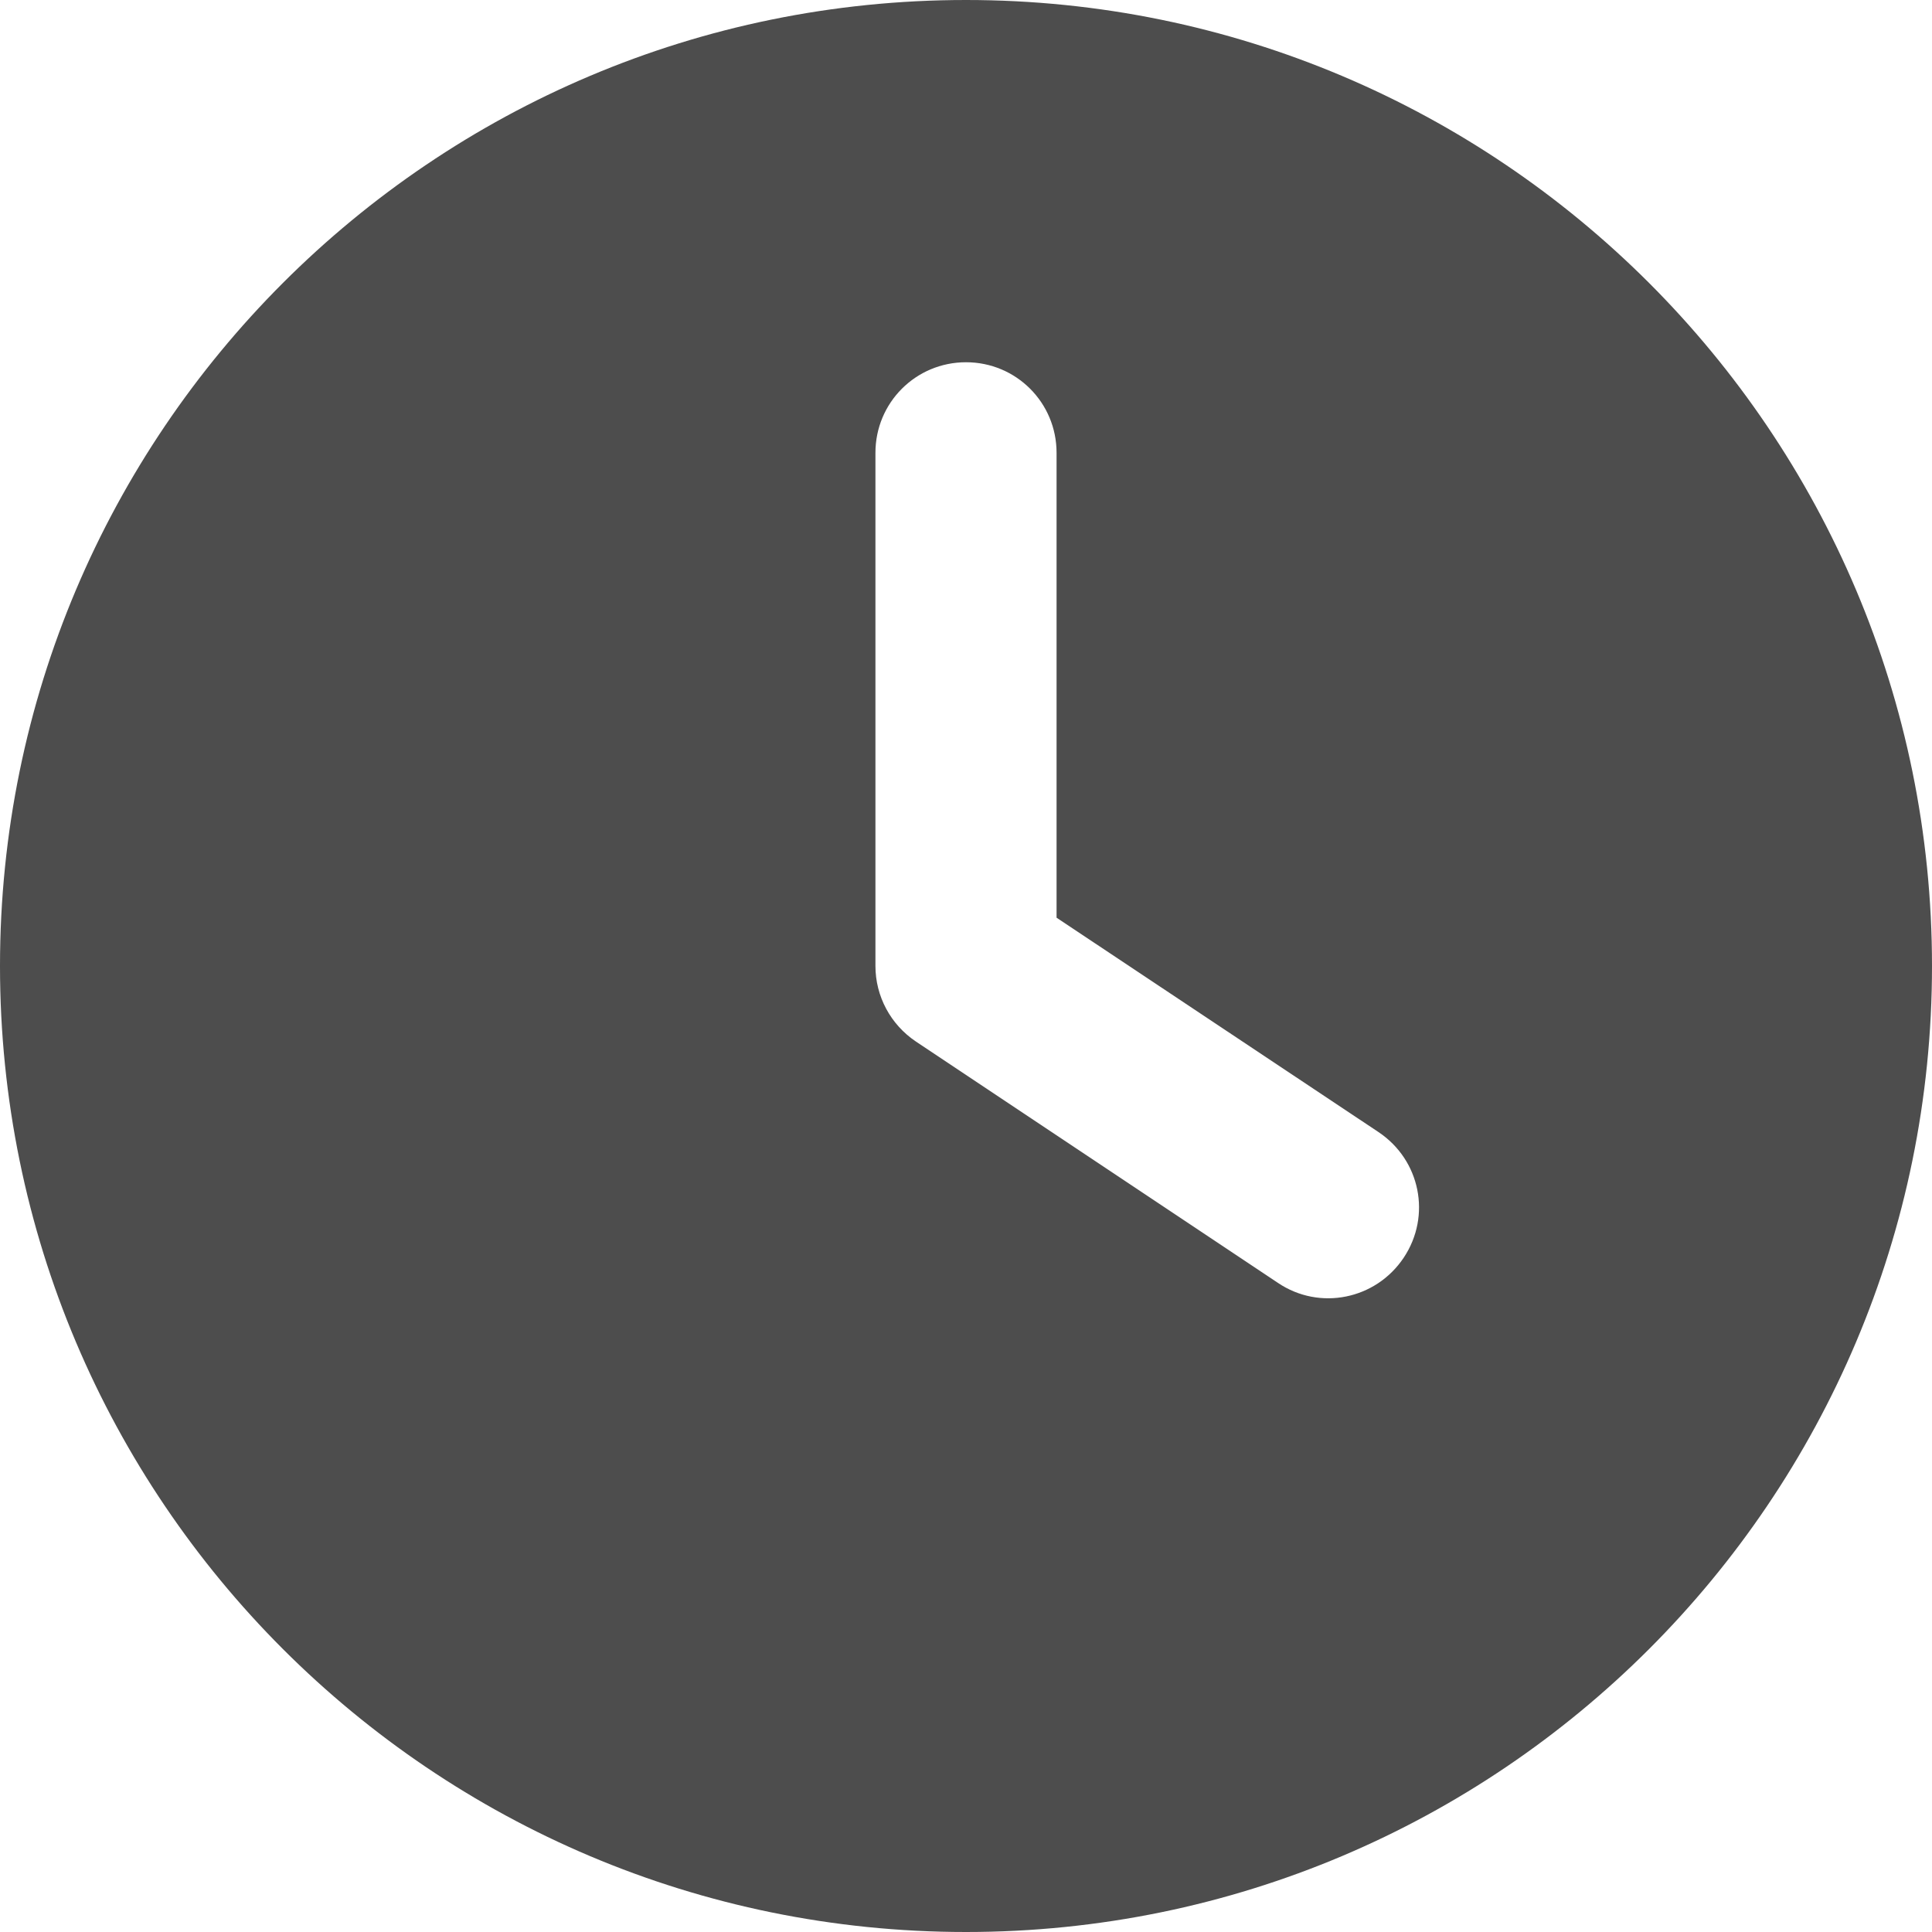
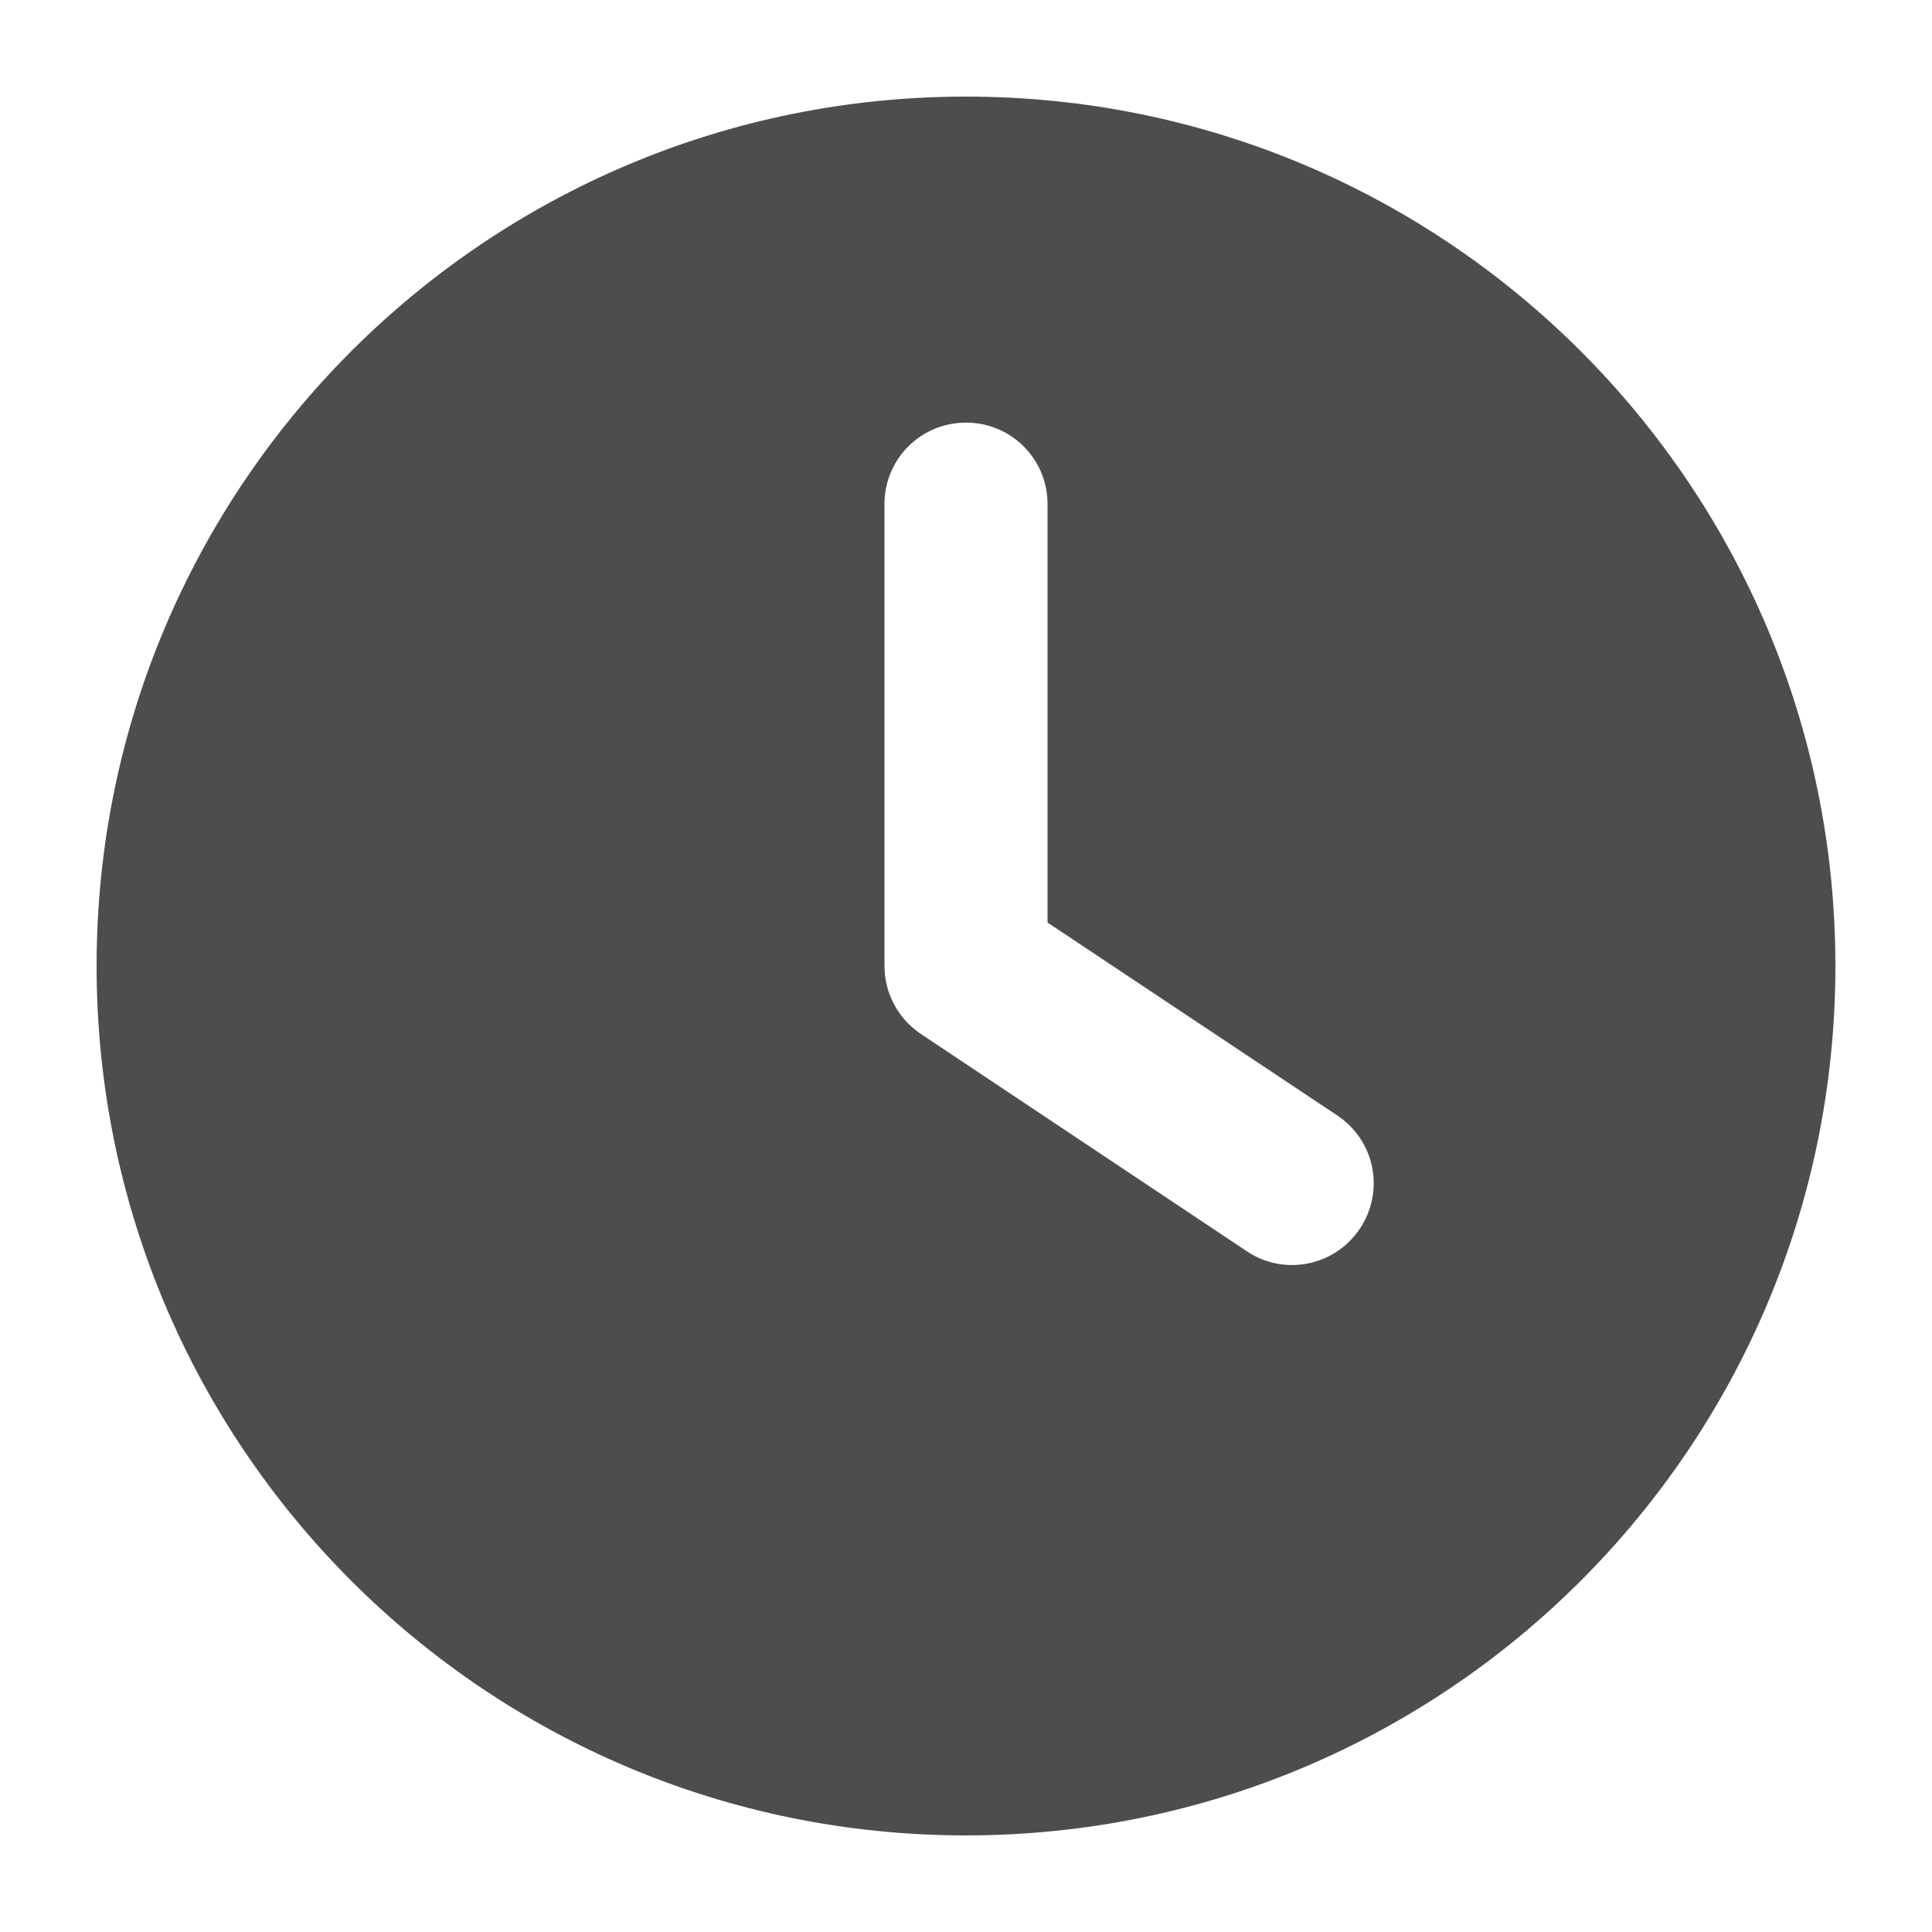
- <svg xmlns="http://www.w3.org/2000/svg" viewBox="0 0 512 512">
-   <path fill="#4d4d4d" d="M256 0a256 256 0 1 1 0 512A256 256 0 1 1 256 0zM232 120V256c0 8 4 15.5 10.7 20l96 64c11 7.4 25.9 4.4 33.3-6.7s4.4-25.9-6.7-33.3L280 243.2V120c0-13.3-10.7-24-24-24s-24 10.7-24 24z" />
+ <svg xmlns="http://www.w3.org/2000/svg" width="20" height="20" viewBox="0 0 20 20">
+   <path id="Path" fill="#4d4d4d" stroke="none" d="M 10 1 C 14.971 1 19 5.029 19 10 C 19 14.971 14.971 19 10 19 C 5.029 19 1 14.971 1 10 C 1 5.029 5.029 1 10 1 Z M 9.156 5.219 L 9.156 10 C 9.156 10.281 9.297 10.545 9.532 10.703 L 12.907 12.953 C 13.294 13.213 13.818 13.108 14.078 12.718 C 14.338 12.327 14.233 11.807 13.843 11.547 L 10.844 9.55 L 10.844 5.219 C 10.844 4.751 10.468 4.375 10 4.375 C 9.532 4.375 9.156 4.751 9.156 5.219 Z" />
</svg>
